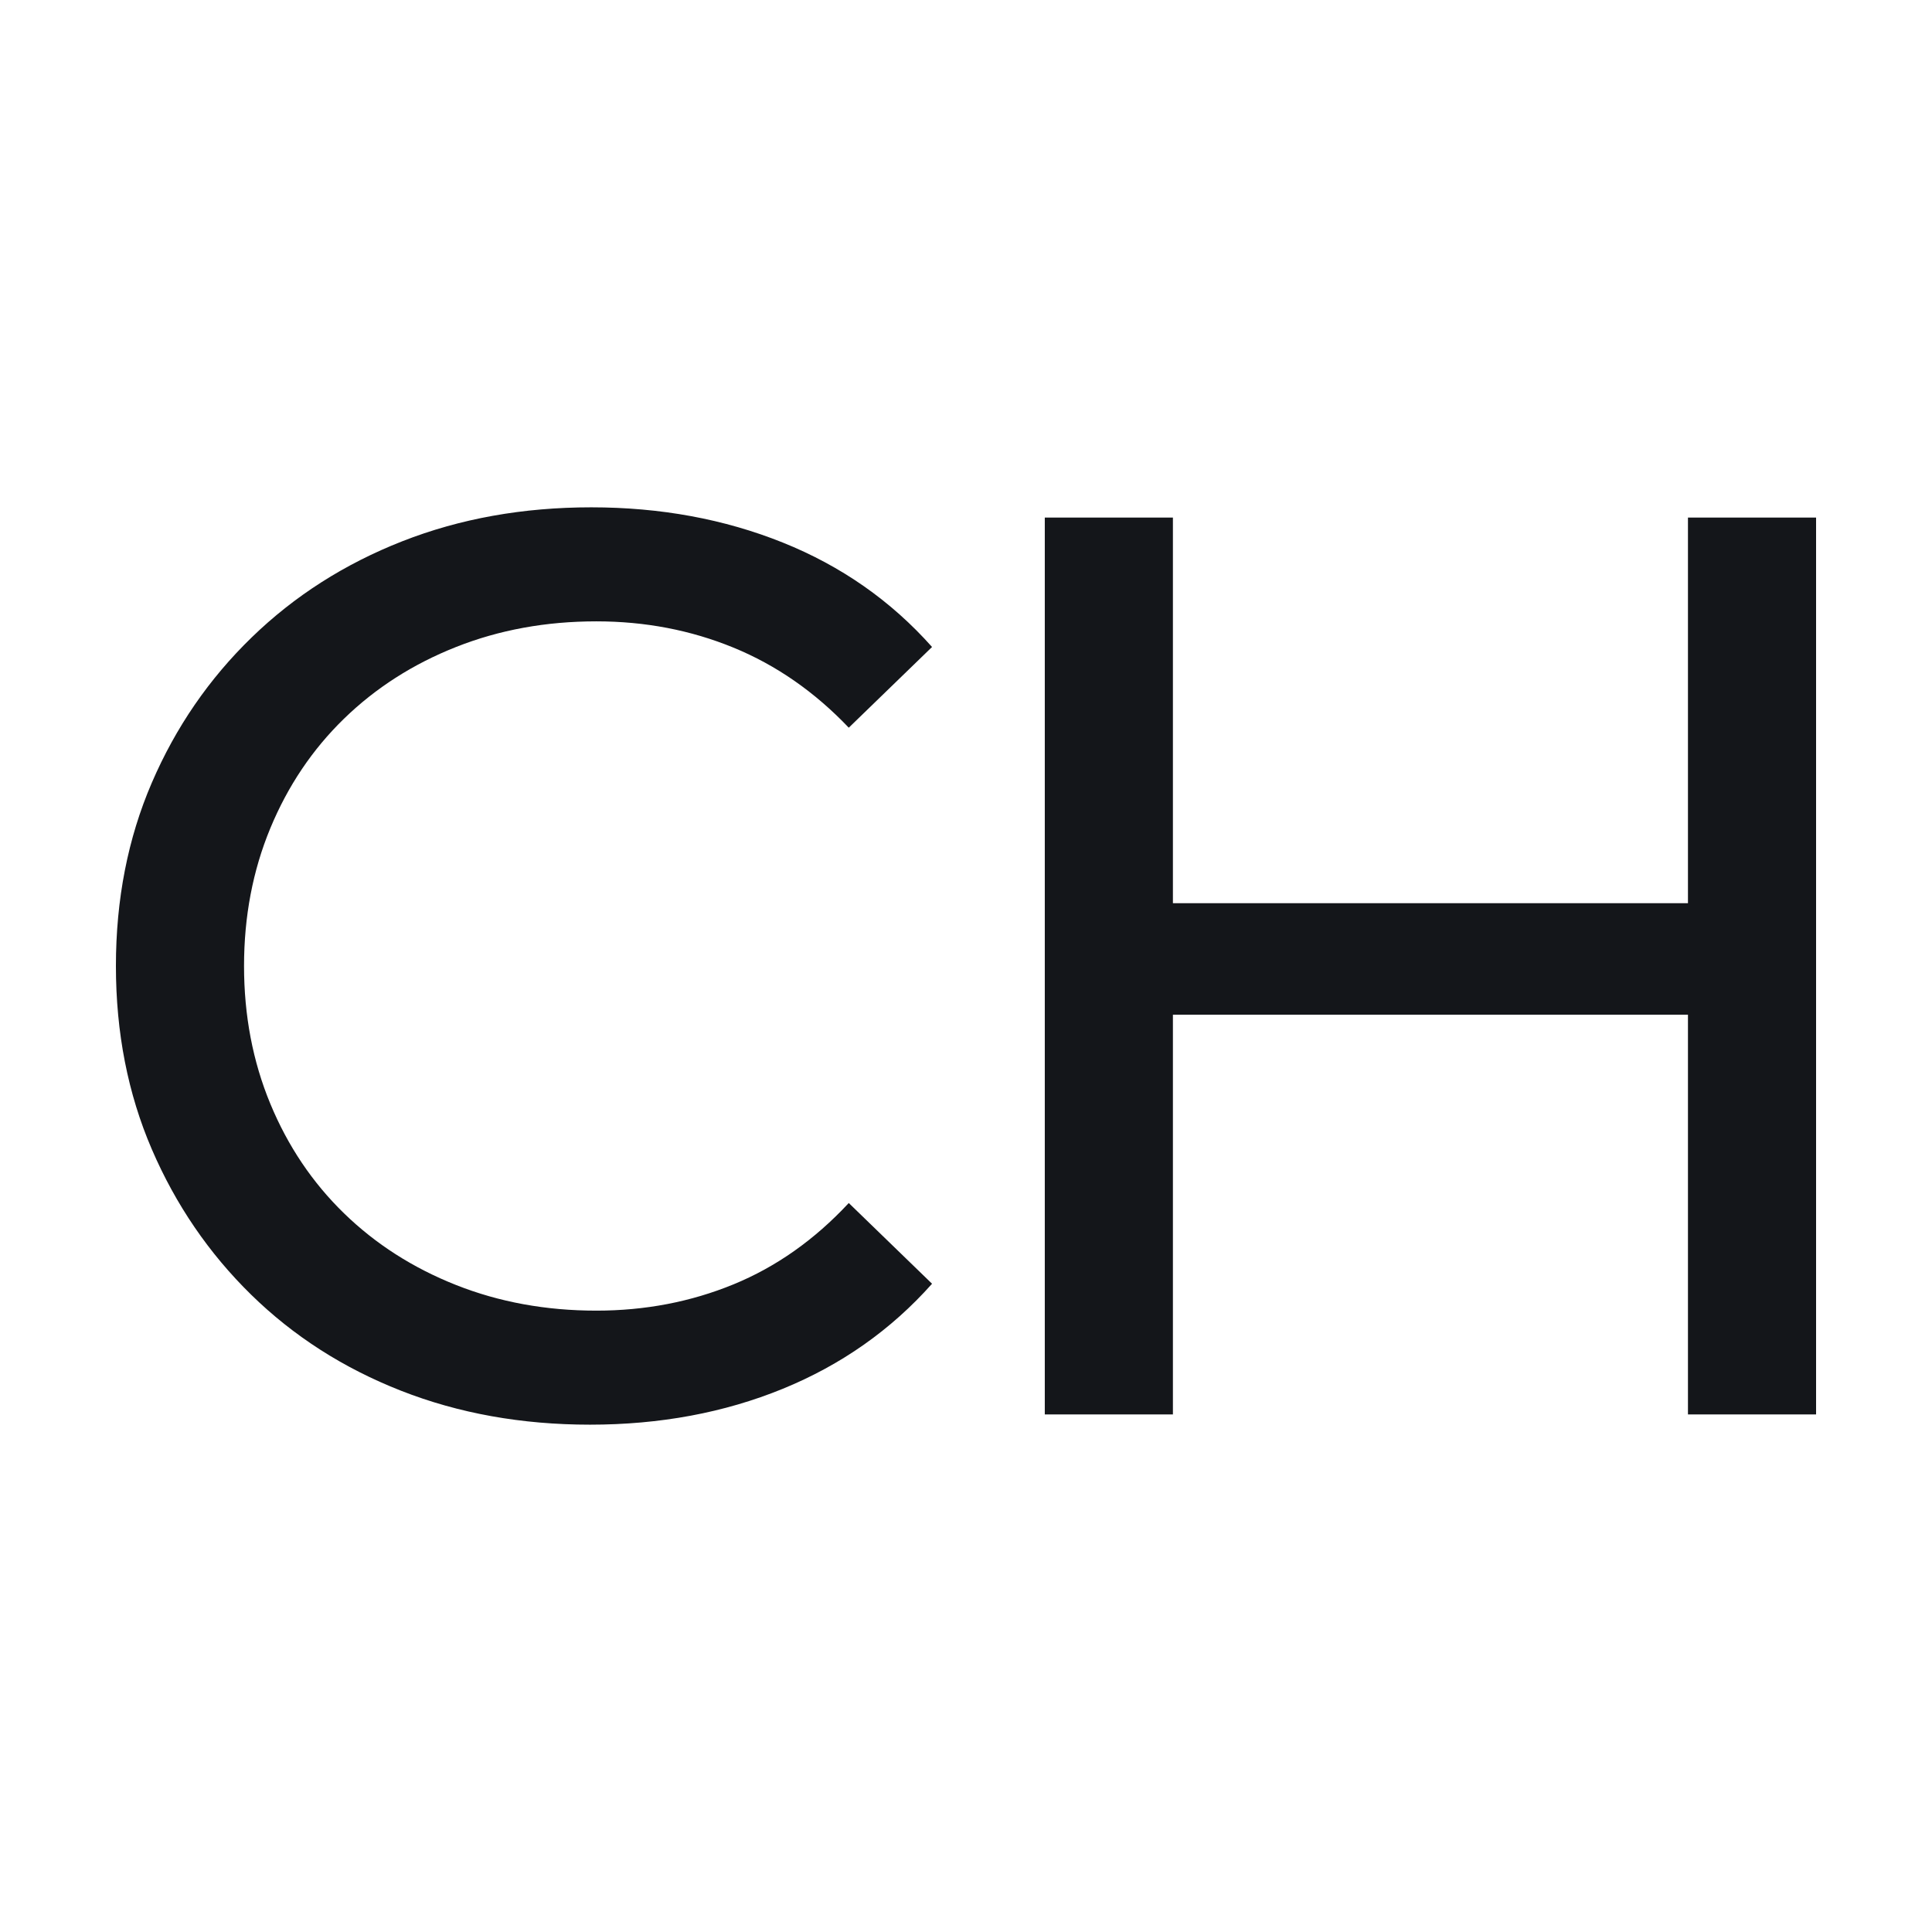
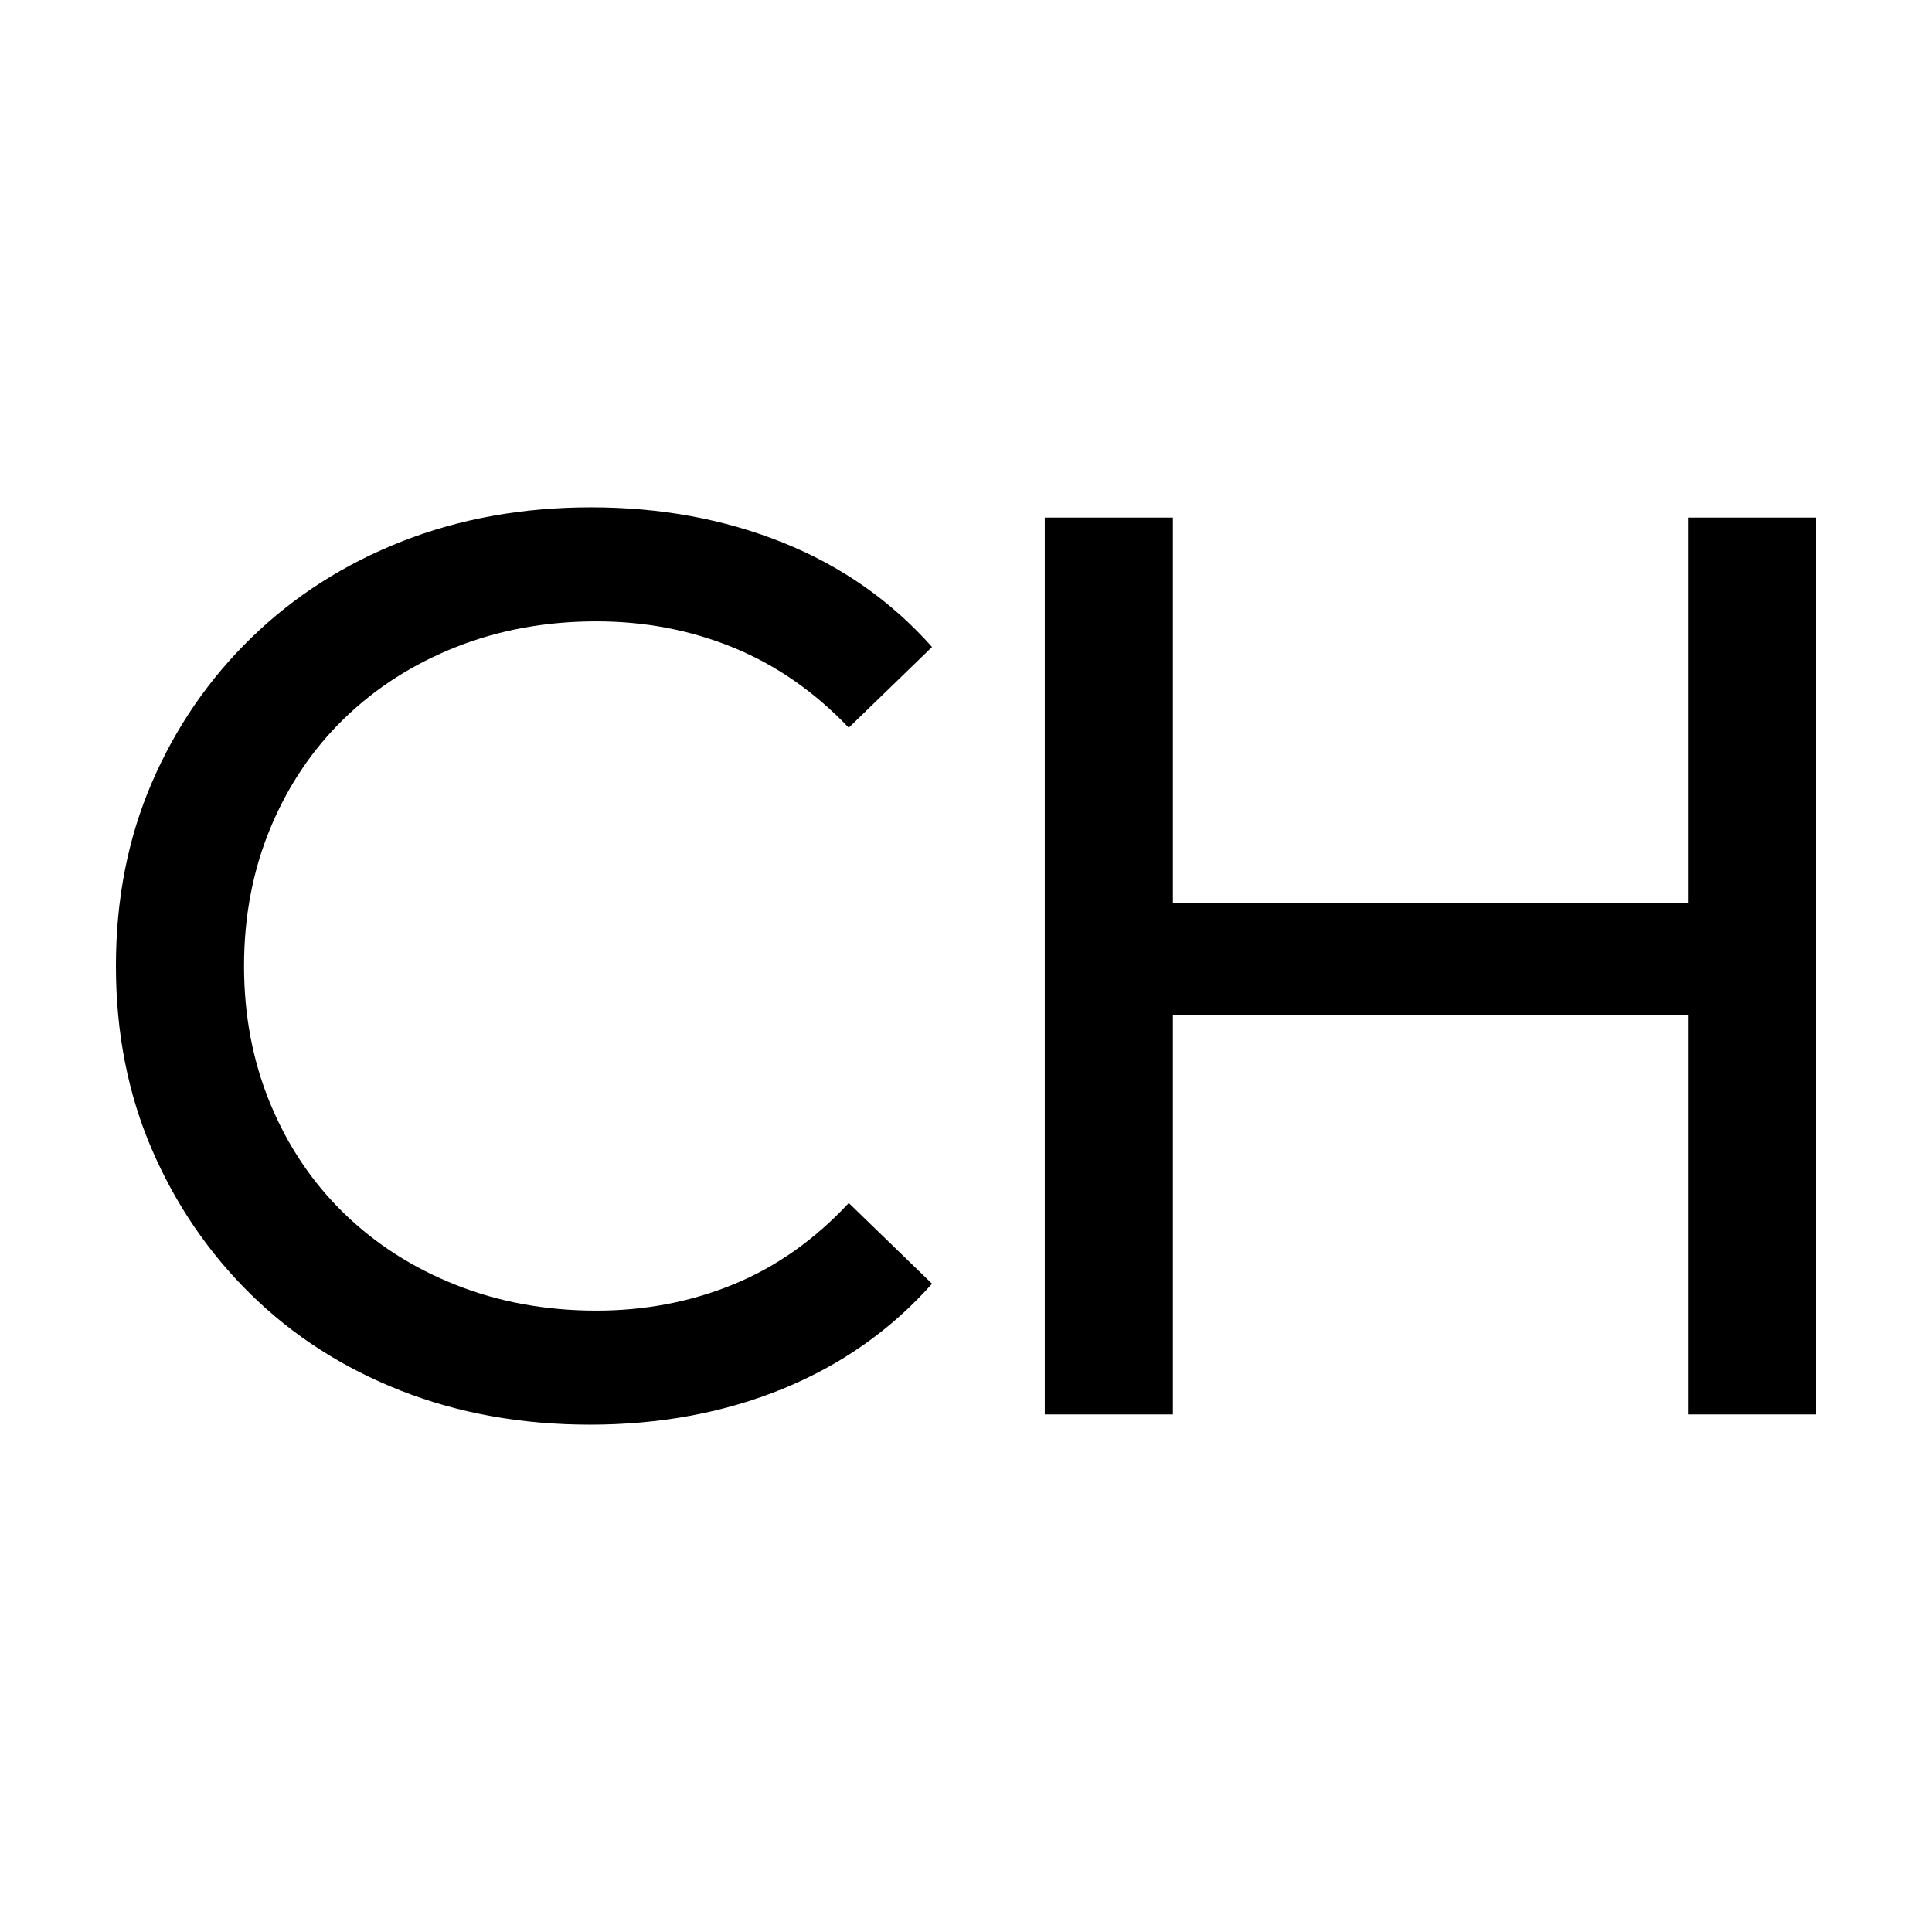
<svg xmlns="http://www.w3.org/2000/svg" viewBox="0 0 512 512">
  <path transform="translate(14.422 374.836) scale(0.339533 -0.339533)" d="M418.0 -8Q338.0 -8 270.5 18.5Q203.0 45 153.5 93.5Q104.0 142 76.0 207.0Q48.0 272 48.0 350Q48.0 428 76.0 493.0Q104.0 558 154.0 606.5Q204.0 655 271.5 681.5Q339.0 708 419.0 708Q500.0 708 568.5 680.5Q637.0 653 685.0 599L620.0 536Q580.0 578 530.0 598.5Q480.0 619 423.0 619Q364.0 619 313.5 599.0Q263.0 579 226.0 543.0Q189.0 507 168.5 457.5Q148.0 408 148.0 350Q148.0 292 168.5 242.5Q189.0 193 226.0 157.0Q263.0 121 313.5 101.0Q364.0 81 423.0 81Q480.0 81 530.0 101.5Q580.0 122 620.0 165L685.0 102Q637.0 48 568.5 20.0Q500.0 -8 418.0 -8ZM1275.0 0V700H1375.0V0ZM773.0 0V700H873.0V0ZM863.0 312V399H1284.0V312Z" />
  <style>
-     path { fill: #14161A; }
+     path { fill: #000000; }
    @media (prefers-color-scheme: dark) {
      path { fill: #E8E6E1; }
    }
  </style>
</svg>
